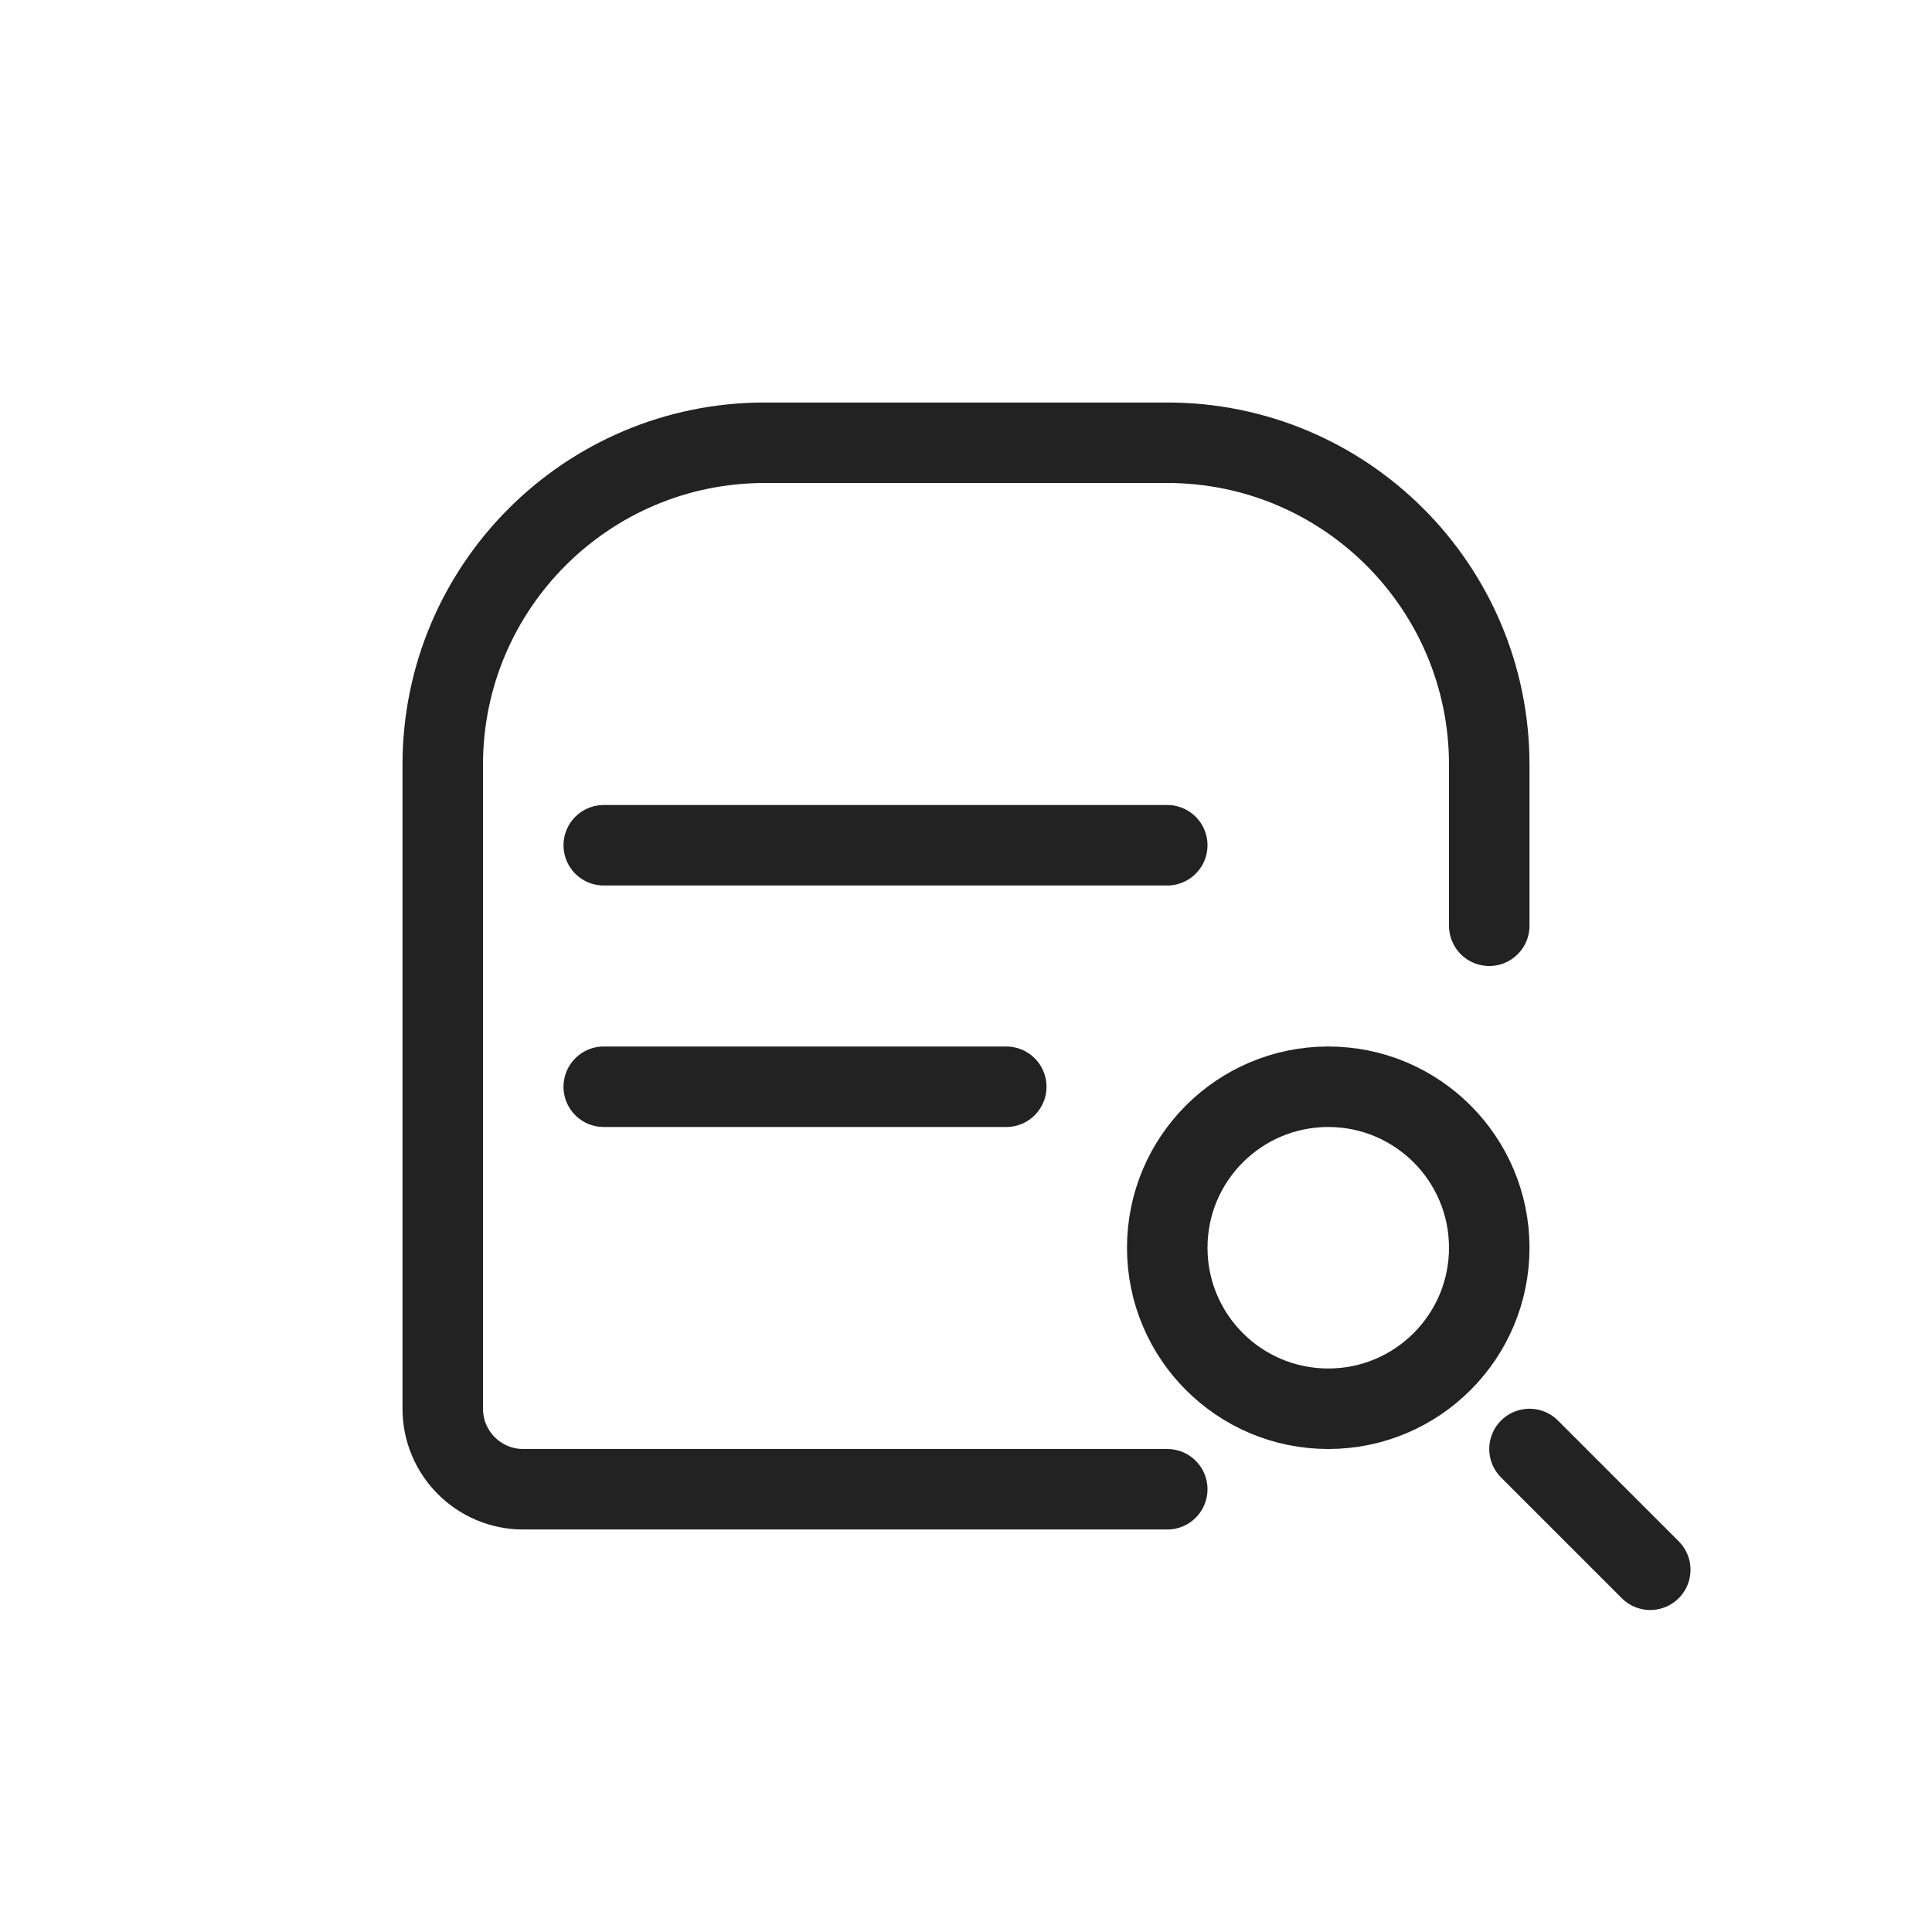
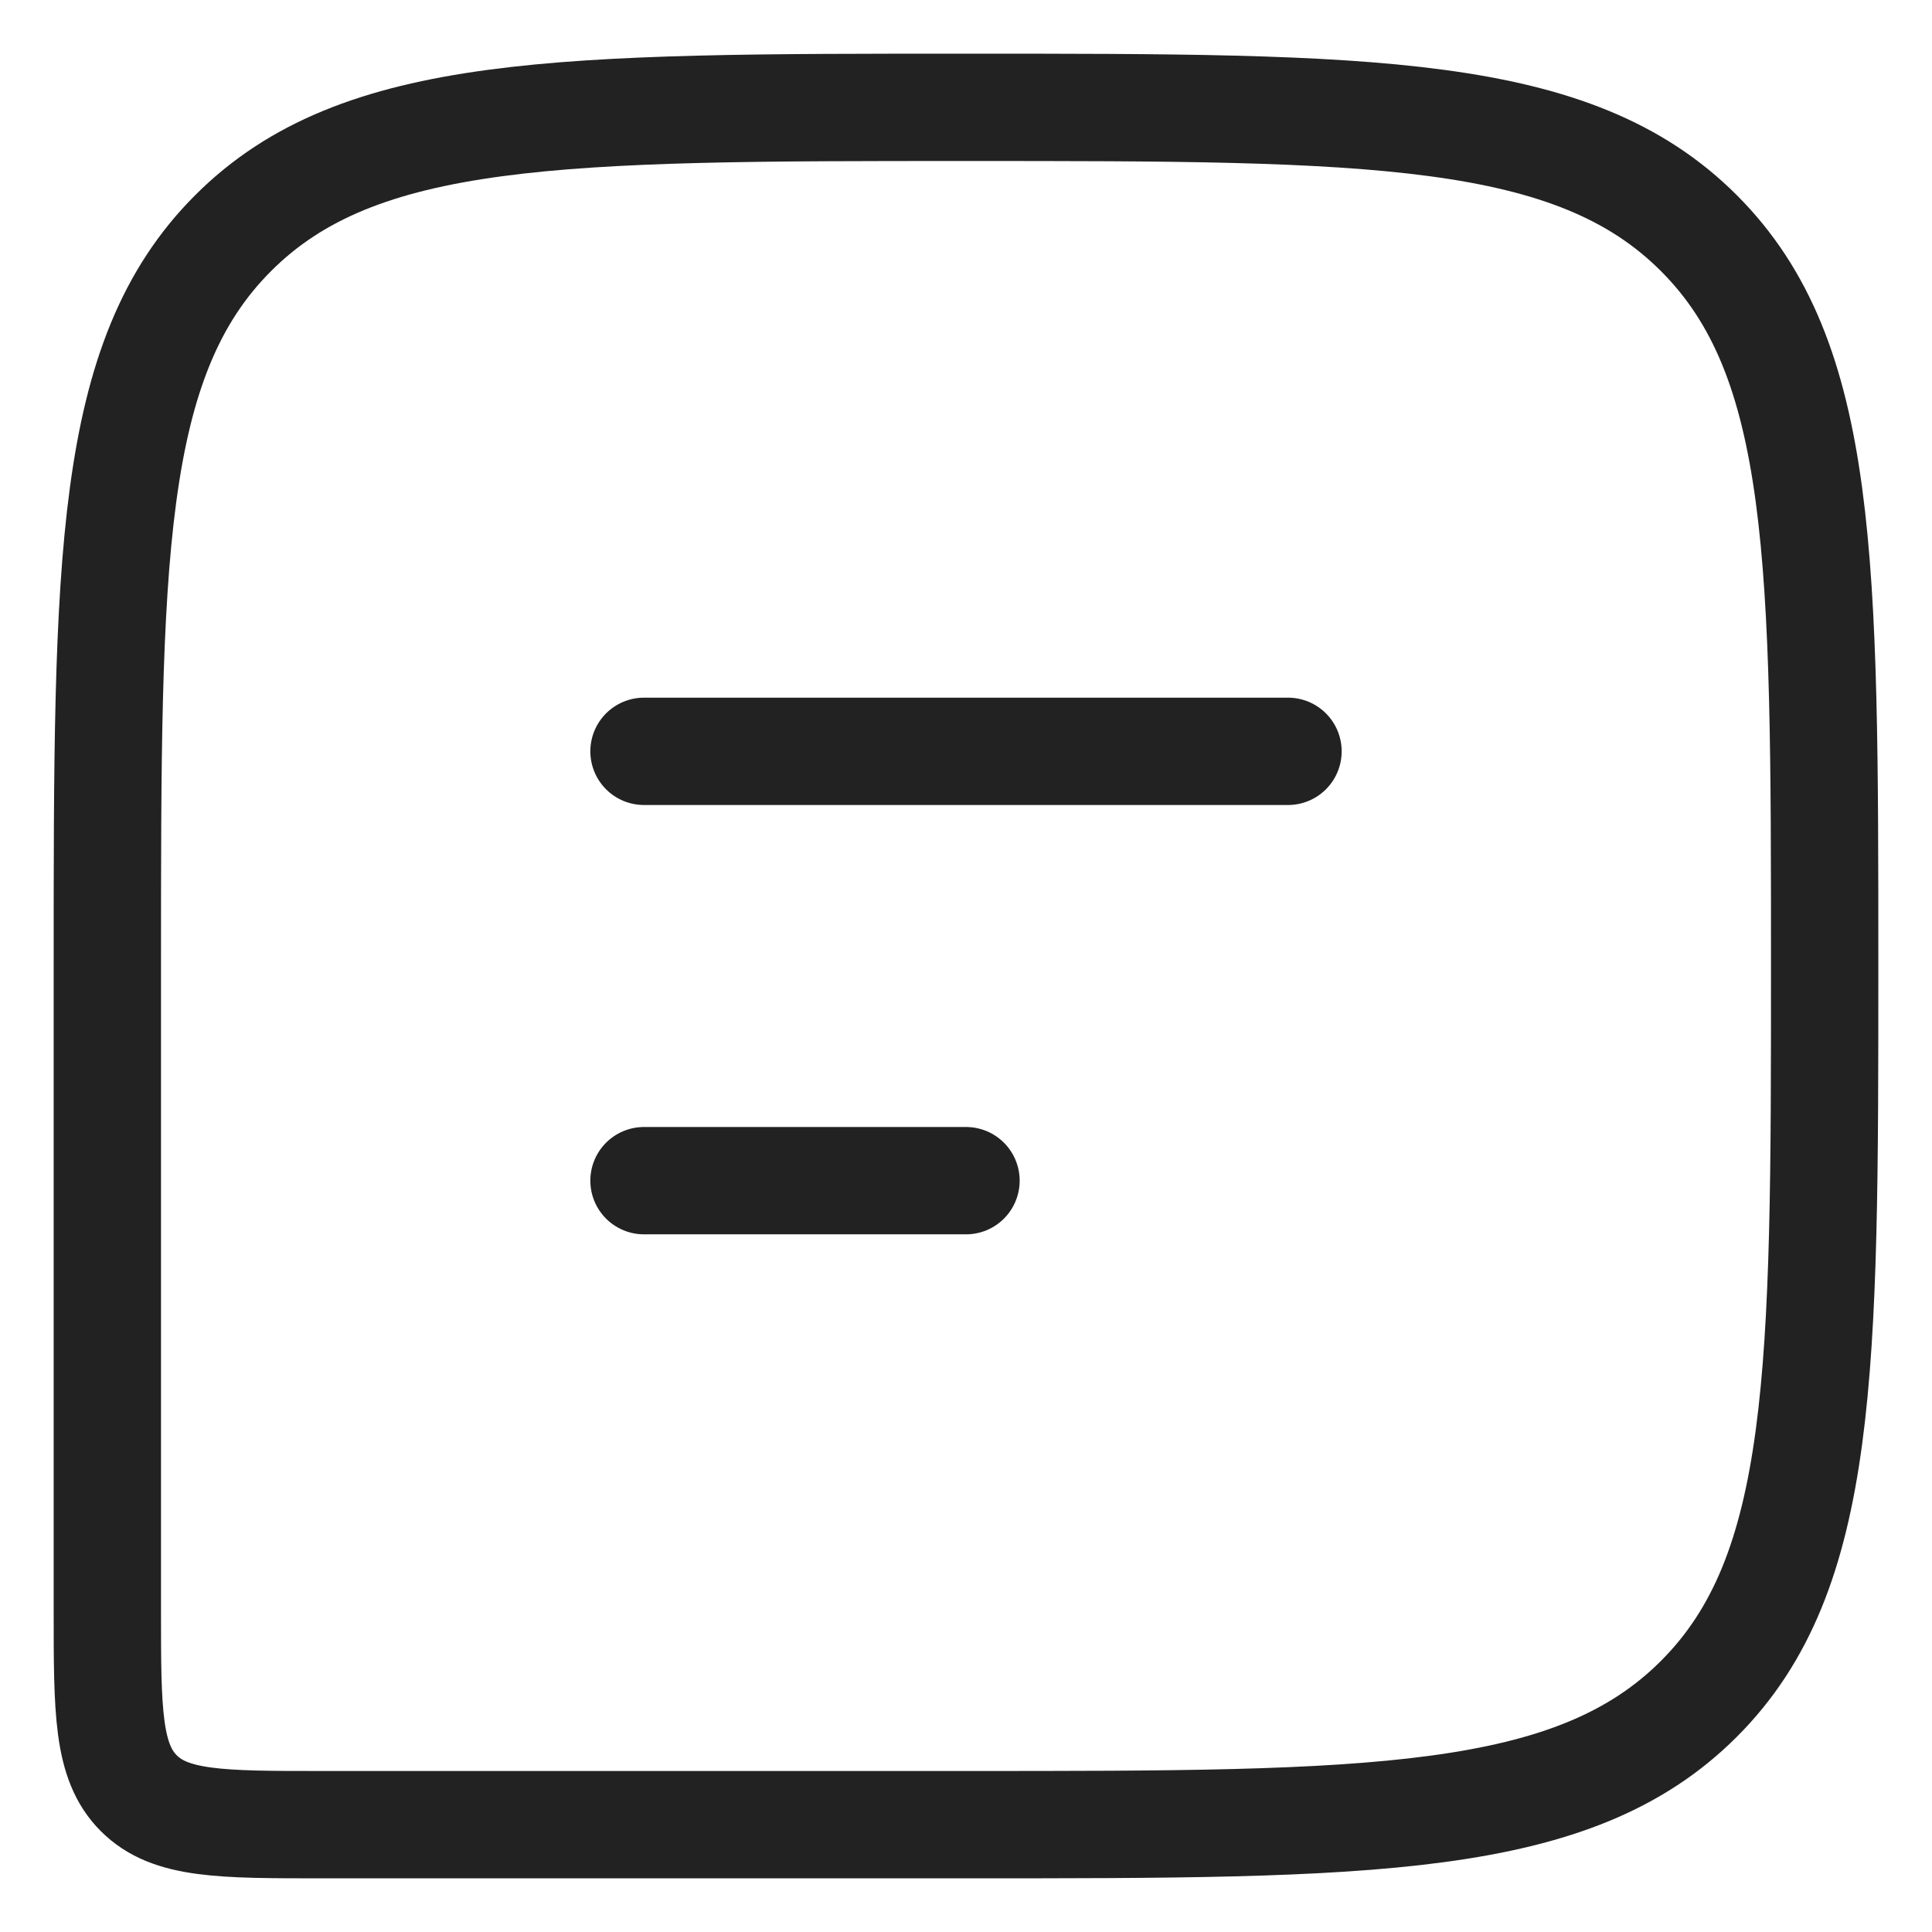
- <svg xmlns="http://www.w3.org/2000/svg" width="24" height="24" viewBox="0 0 24 24" fill="none">
-   <path d="M14.5 18.5H6.5C5.948 18.5 5.5 18.052 5.5 17.5V9.5C5.5 7.291 7.291 5.5 9.5 5.5H14.5C16.709 5.5 18.5 7.291 18.5 9.5V11.5" stroke="#222222" stroke-linecap="round" />
-   <path d="M7.5 10.5L14.5 10.5" stroke="#222222" stroke-linecap="round" stroke-linejoin="round" />
-   <path d="M7.5 13.5L12.5 13.5" stroke="#222222" stroke-linecap="round" stroke-linejoin="round" />
-   <circle cx="16.5" cy="15.5" r="2" stroke="#222222" />
-   <path d="M19 18L20.5 19.5" stroke="#222222" stroke-linecap="round" />
+ <svg xmlns="http://www.w3.org/2000/svg" width="18" height="18" viewBox="0 0 18 18" fill="none">
+   <path d="M17 9C17 5.229 17 3.343 15.828 2.172C14.657 1 12.771 1 9 1V1C5.229 1 3.343 1 2.172 2.172C1 3.343 1 5.229 1 9V15C1 15.943 1 16.414 1.293 16.707C1.586 17 2.057 17 3 17H9C12.771 17 14.657 17 15.828 15.828C17 14.657 17 12.771 17 9V9Z" stroke="#222222" />
+   <path d="M6 7L12 7" stroke="#222222" stroke-linecap="round" stroke-linejoin="round" />
+   <path d="M6 11H9" stroke="#222222" stroke-linecap="round" stroke-linejoin="round" />
</svg>
